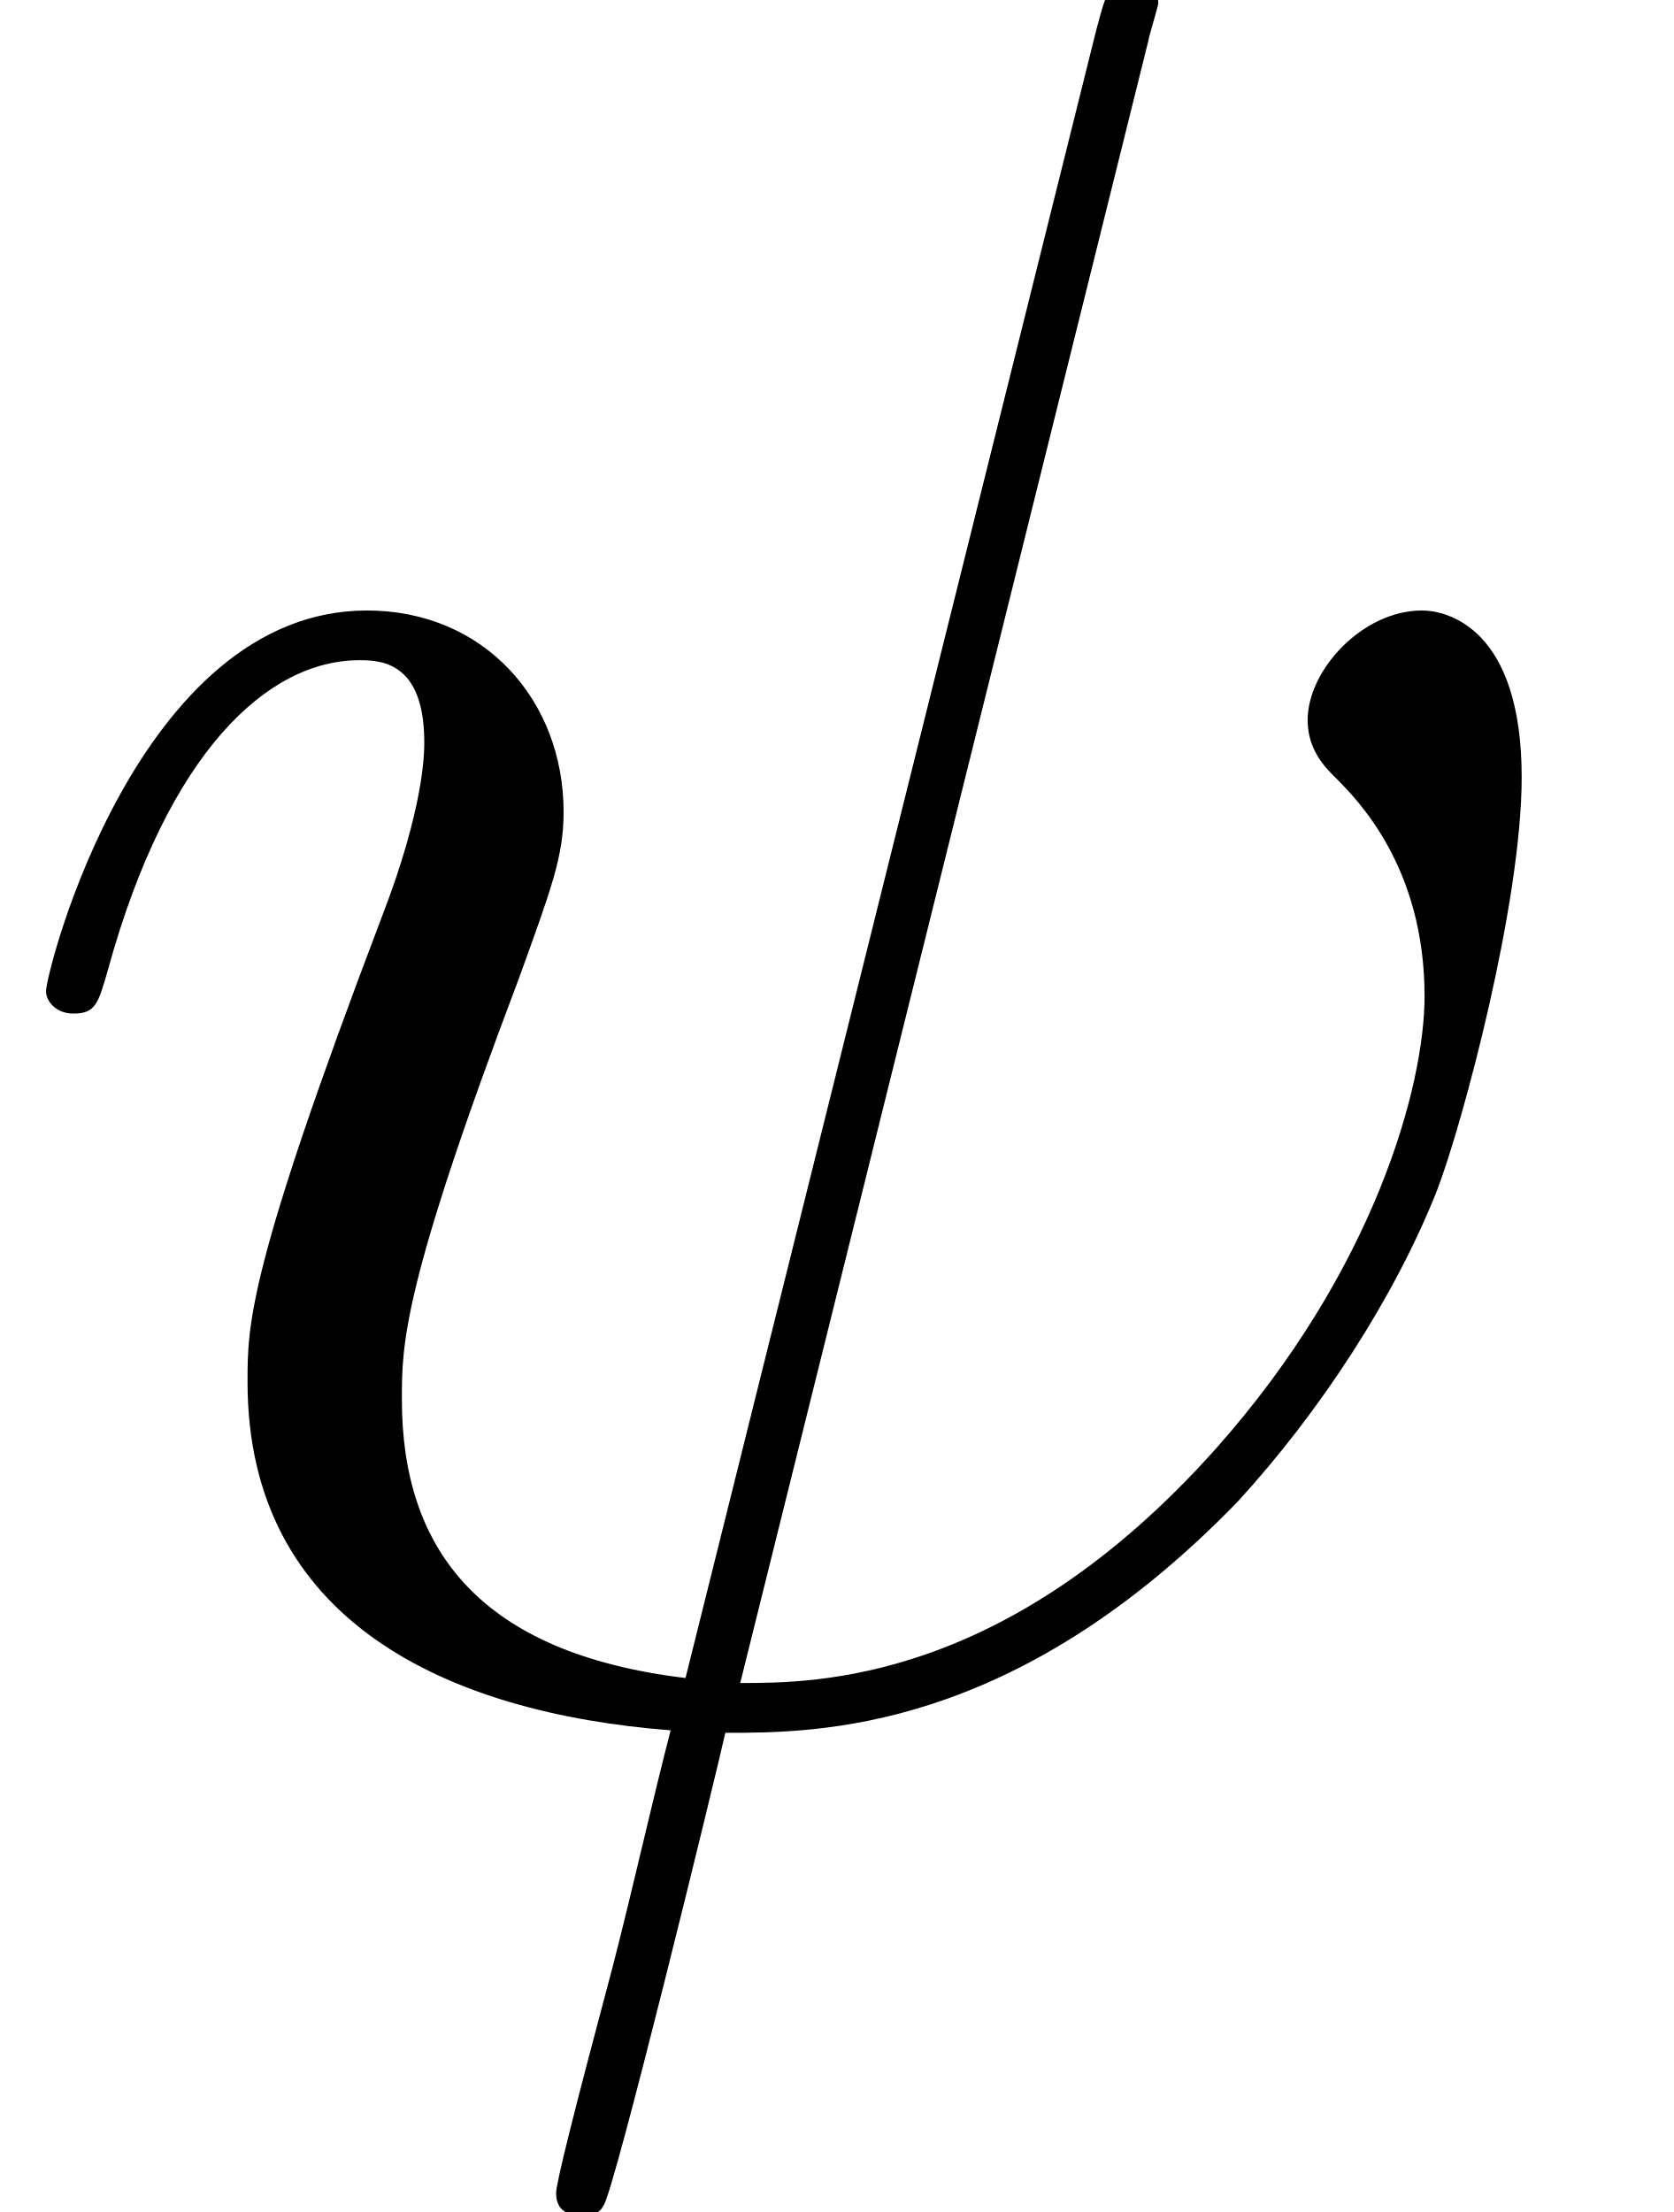
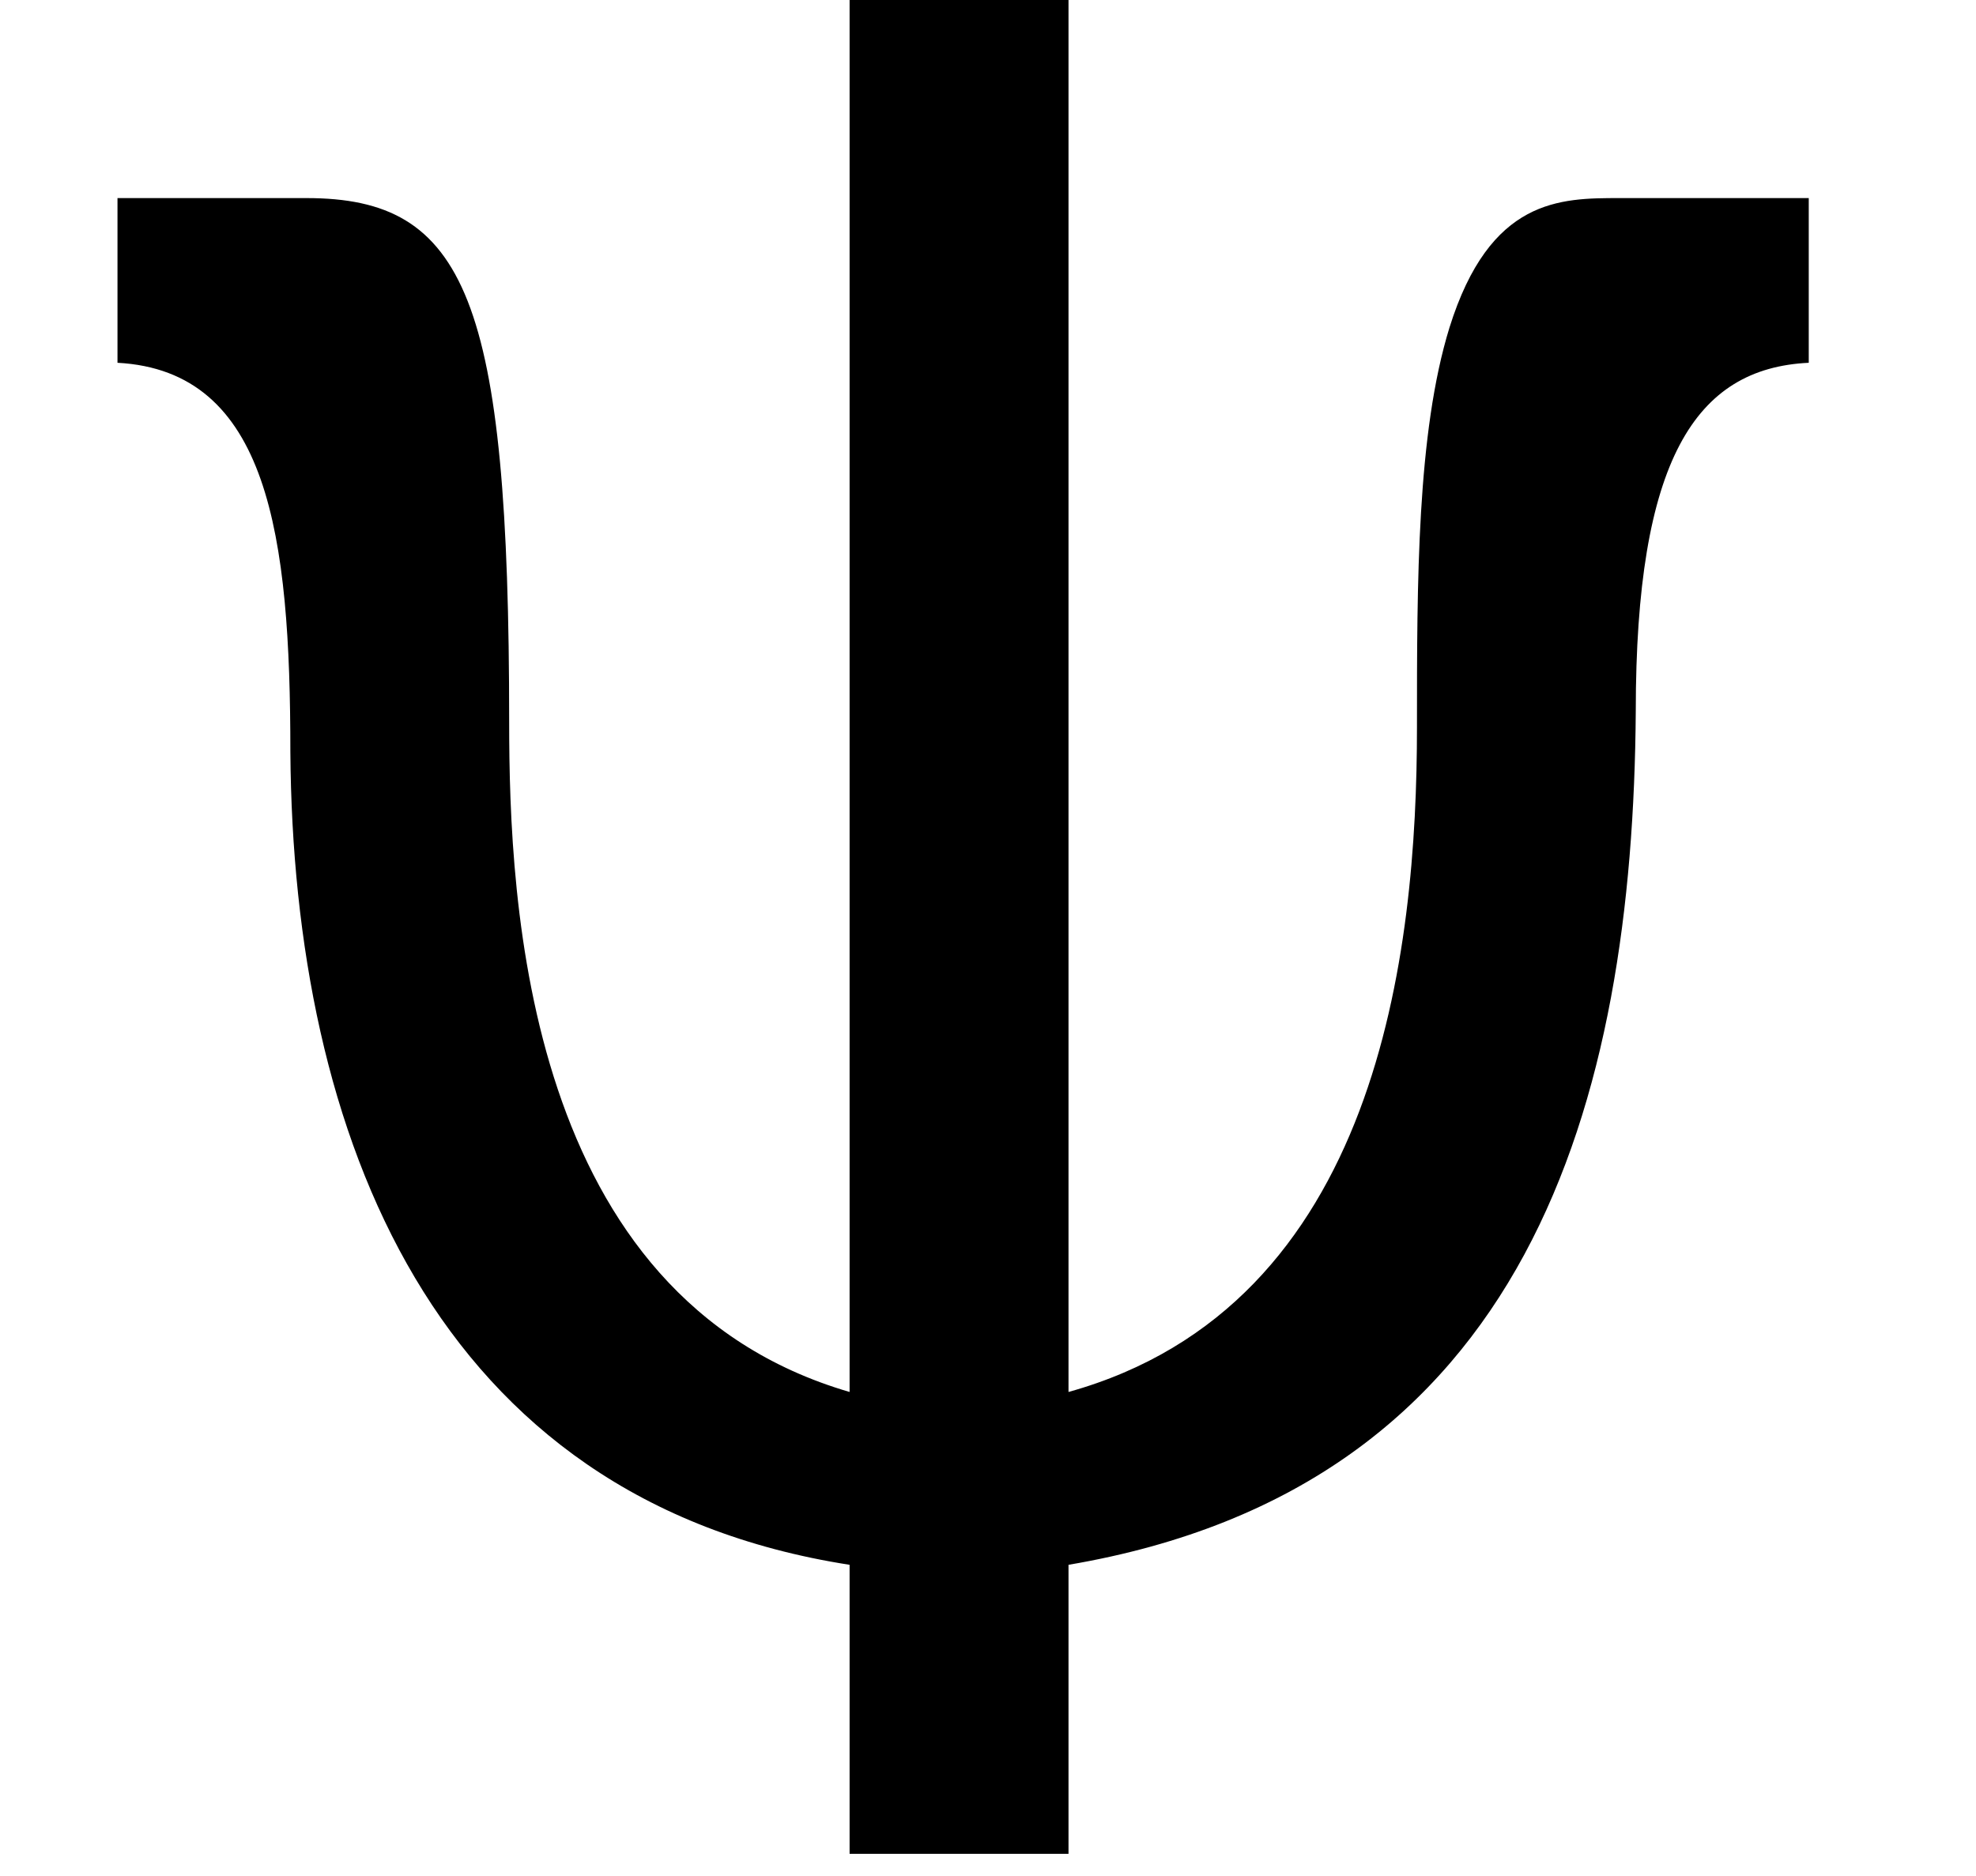
- <svg xmlns="http://www.w3.org/2000/svg" xmlns:xlink="http://www.w3.org/1999/xlink" height="24.897pt" version="1.1" viewBox="0 0 18.835 24.897" width="18.835pt">
+ <svg xmlns="http://www.w3.org/2000/svg" xmlns:xlink="http://www.w3.org/1999/xlink" height="19.451pt" version="1.1" viewBox="0 0 20.486 19.451" width="20.486pt">
  <defs>
-     <path d="M11.694 -16.67C11.694 -16.695 11.793 -17.018 11.793 -17.043C11.793 -17.267 11.594 -17.267 11.519 -17.267C11.296 -17.267 11.271 -17.142 11.171 -16.769L7.066 -0.299C5.001 -0.547 4.23 -1.592 4.23 -3.085C4.23 -3.632 4.23 -4.205 5.399 -7.29C5.722 -8.186 5.847 -8.509 5.847 -8.957C5.847 -10.076 5.051 -10.972 3.881 -10.972C1.592 -10.972 0.672 -7.364 0.672 -7.165C0.672 -7.066 0.771 -6.942 0.945 -6.942C1.169 -6.942 1.194 -7.041 1.294 -7.389C1.891 -9.554 2.886 -10.475 3.807 -10.475C4.031 -10.475 4.454 -10.45 4.454 -9.653C4.454 -9.554 4.454 -9.007 4.031 -7.912C2.687 -4.379 2.687 -3.832 2.687 -3.259C2.687 -0.871 4.677 0.05 6.917 0.224C6.718 0.995 6.543 1.791 6.344 2.563C5.946 4.055 5.772 4.752 5.772 4.852C5.772 5.076 5.971 5.076 6.046 5.076C6.096 5.076 6.195 5.076 6.245 4.976C6.344 4.876 7.364 0.697 7.464 0.249C8.385 0.249 10.35 0.249 12.589 -2.065C13.41 -2.961 14.157 -4.105 14.58 -5.175C14.829 -5.822 15.426 -8.036 15.426 -9.305C15.426 -10.798 14.679 -10.972 14.43 -10.972C13.833 -10.972 13.286 -10.375 13.286 -9.877C13.286 -9.579 13.46 -9.405 13.56 -9.305C13.784 -9.081 14.455 -8.409 14.455 -7.116C14.455 -6.22 13.958 -4.379 12.365 -2.588C10.275 -0.249 8.36 -0.249 7.613 -0.249L11.694 -16.67Z" id="g0-32" />
+     <path d="M10.052 -17.267H8.036V-4.254C5.051 -5.125 4.901 -8.758 4.901 -10.425C4.901 -14.331 4.503 -15.251 3.035 -15.251H1.294V-13.734C2.687 -13.659 2.886 -12.141 2.886 -10.151C2.911 -6.618 4.205 -3.259 8.036 -2.662V0H10.052V-2.662C14.306 -3.384 15.251 -6.942 15.276 -10.524C15.276 -12.838 15.824 -13.684 16.869 -13.734V-15.251H15.127C14.58 -15.251 13.933 -15.251 13.56 -14.057C13.261 -13.087 13.261 -11.719 13.261 -10.375C13.261 -8.31 12.913 -5.051 10.052 -4.254V-17.267Z" id="g0-9" />
  </defs>
  <g id="page1" transform="matrix(1.12578 0 0 1.12578 -63.986 -61.02)">
-     <use x="56.625" xlink:href="#g0-32" y="71.278" />
+     <use x="56.625" xlink:href="#g0-9" y="71.278" />
  </g>
</svg>
